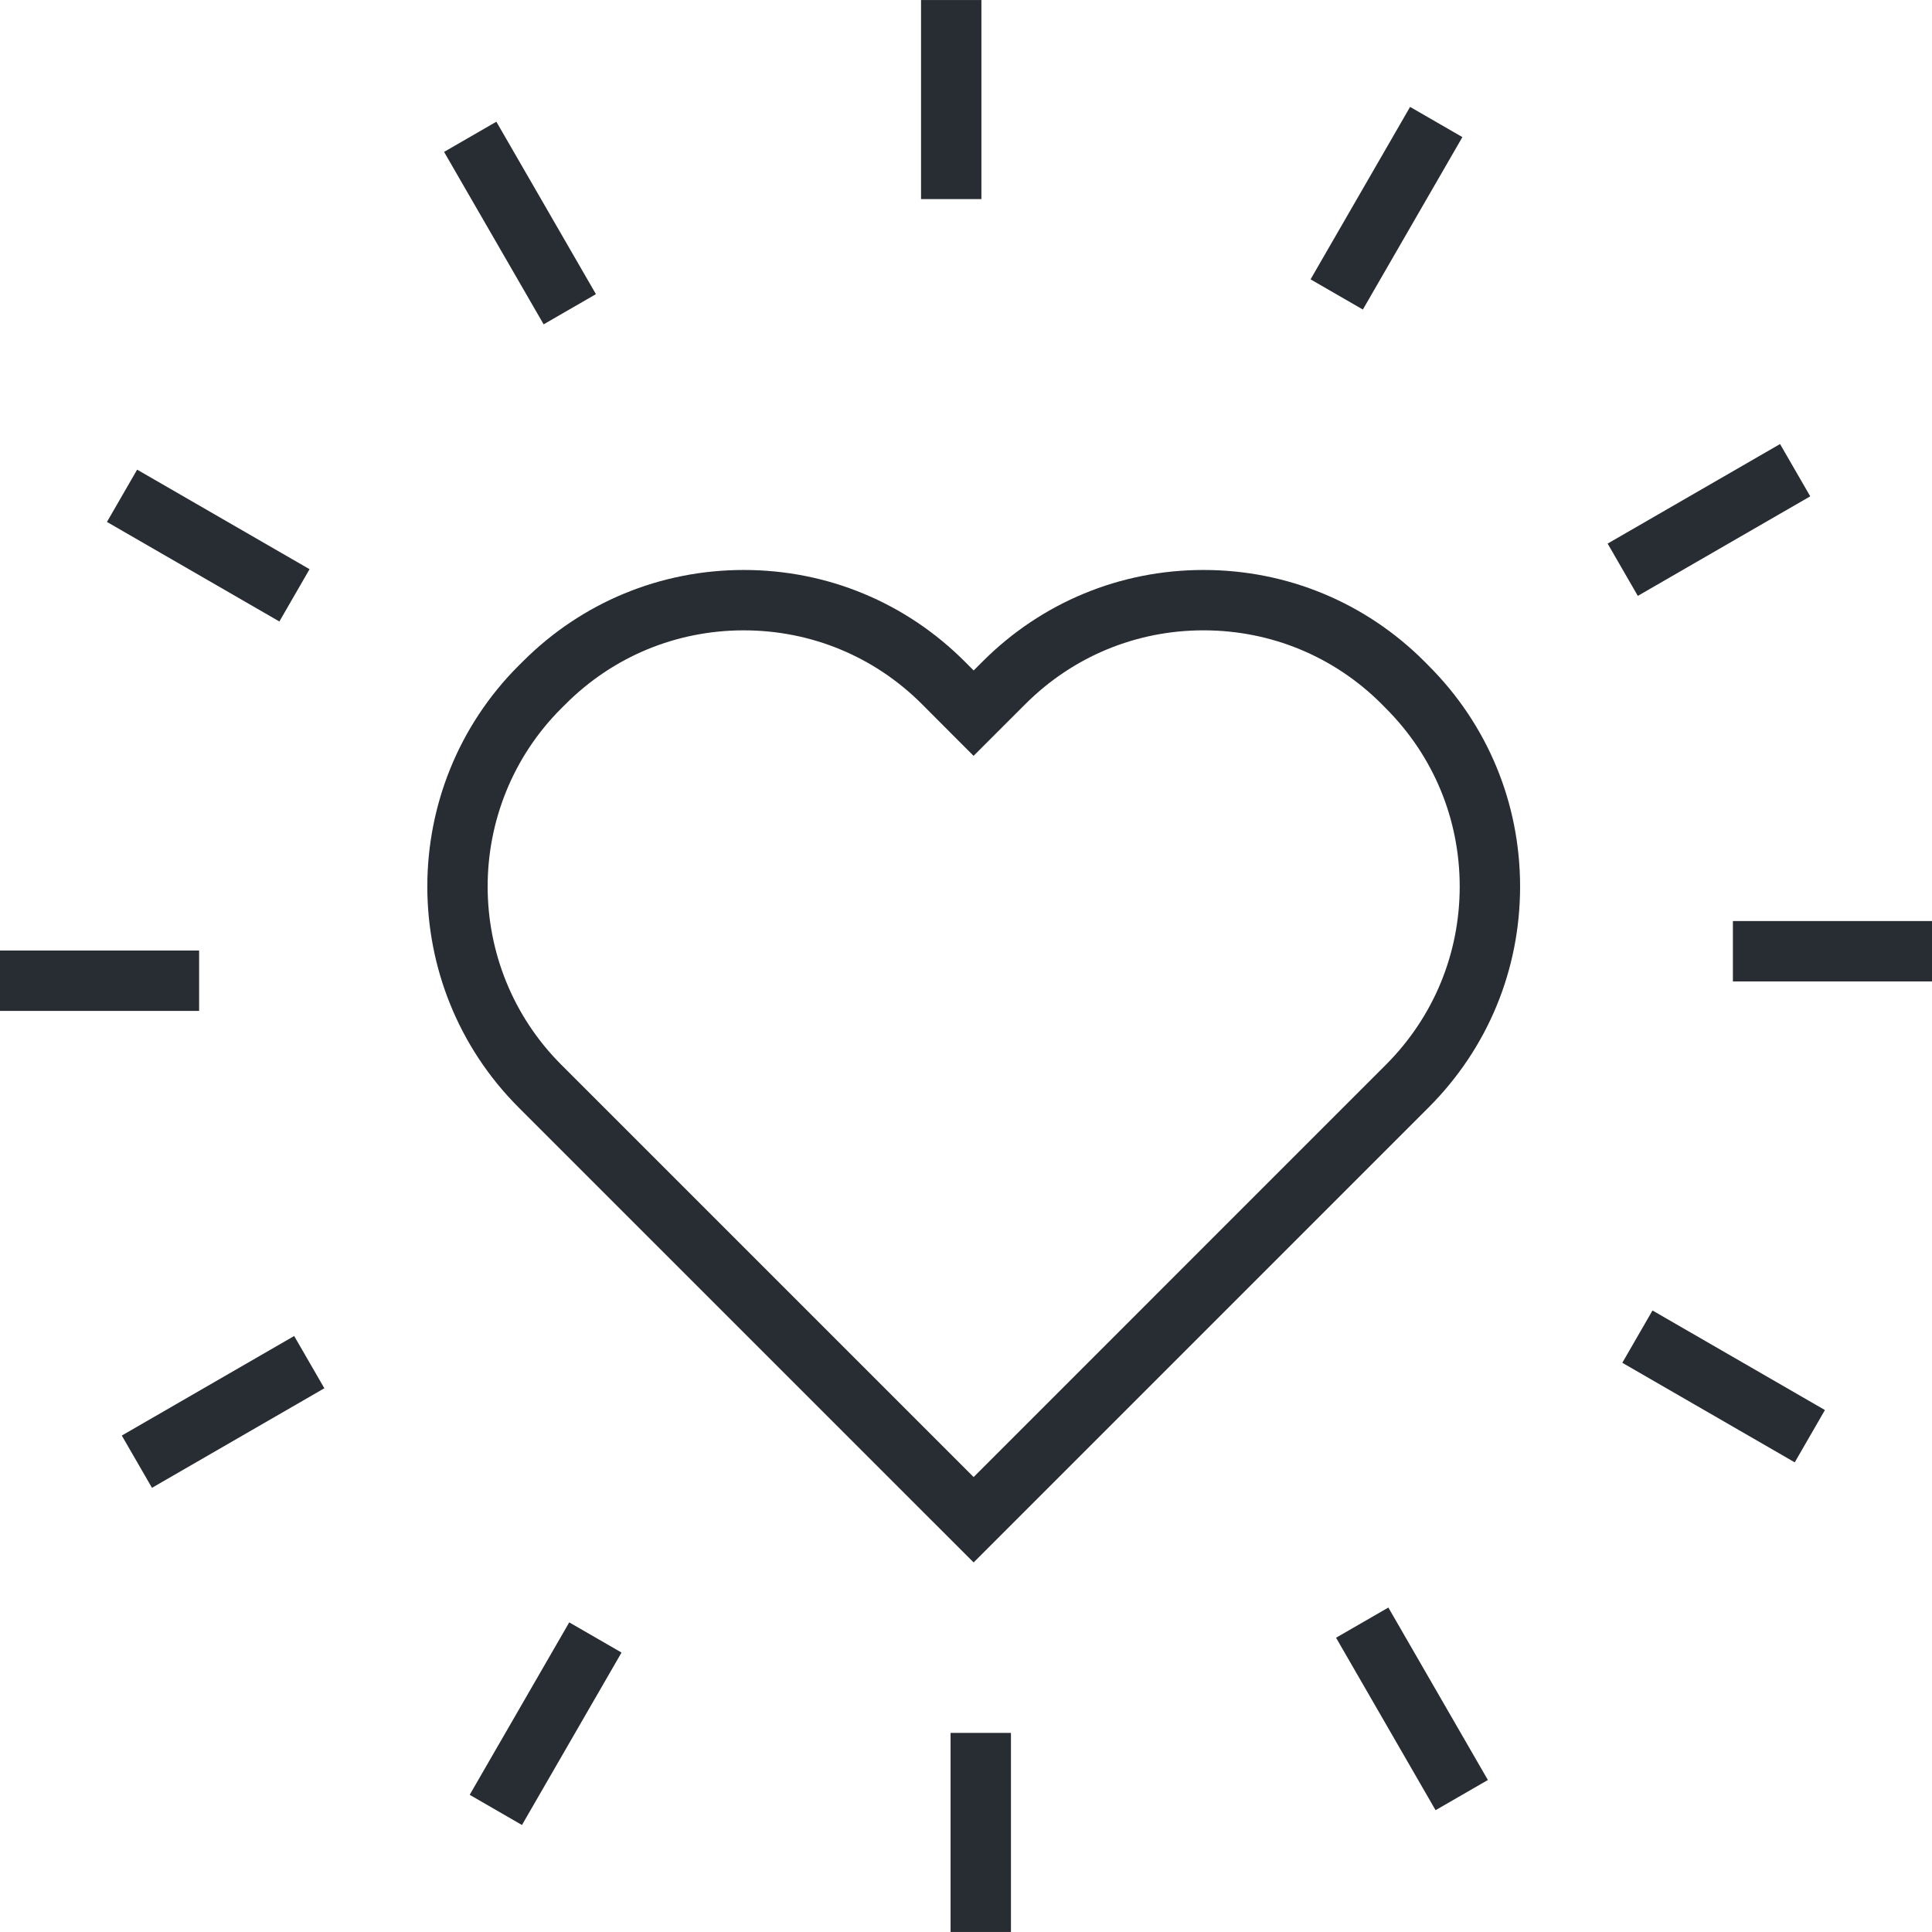
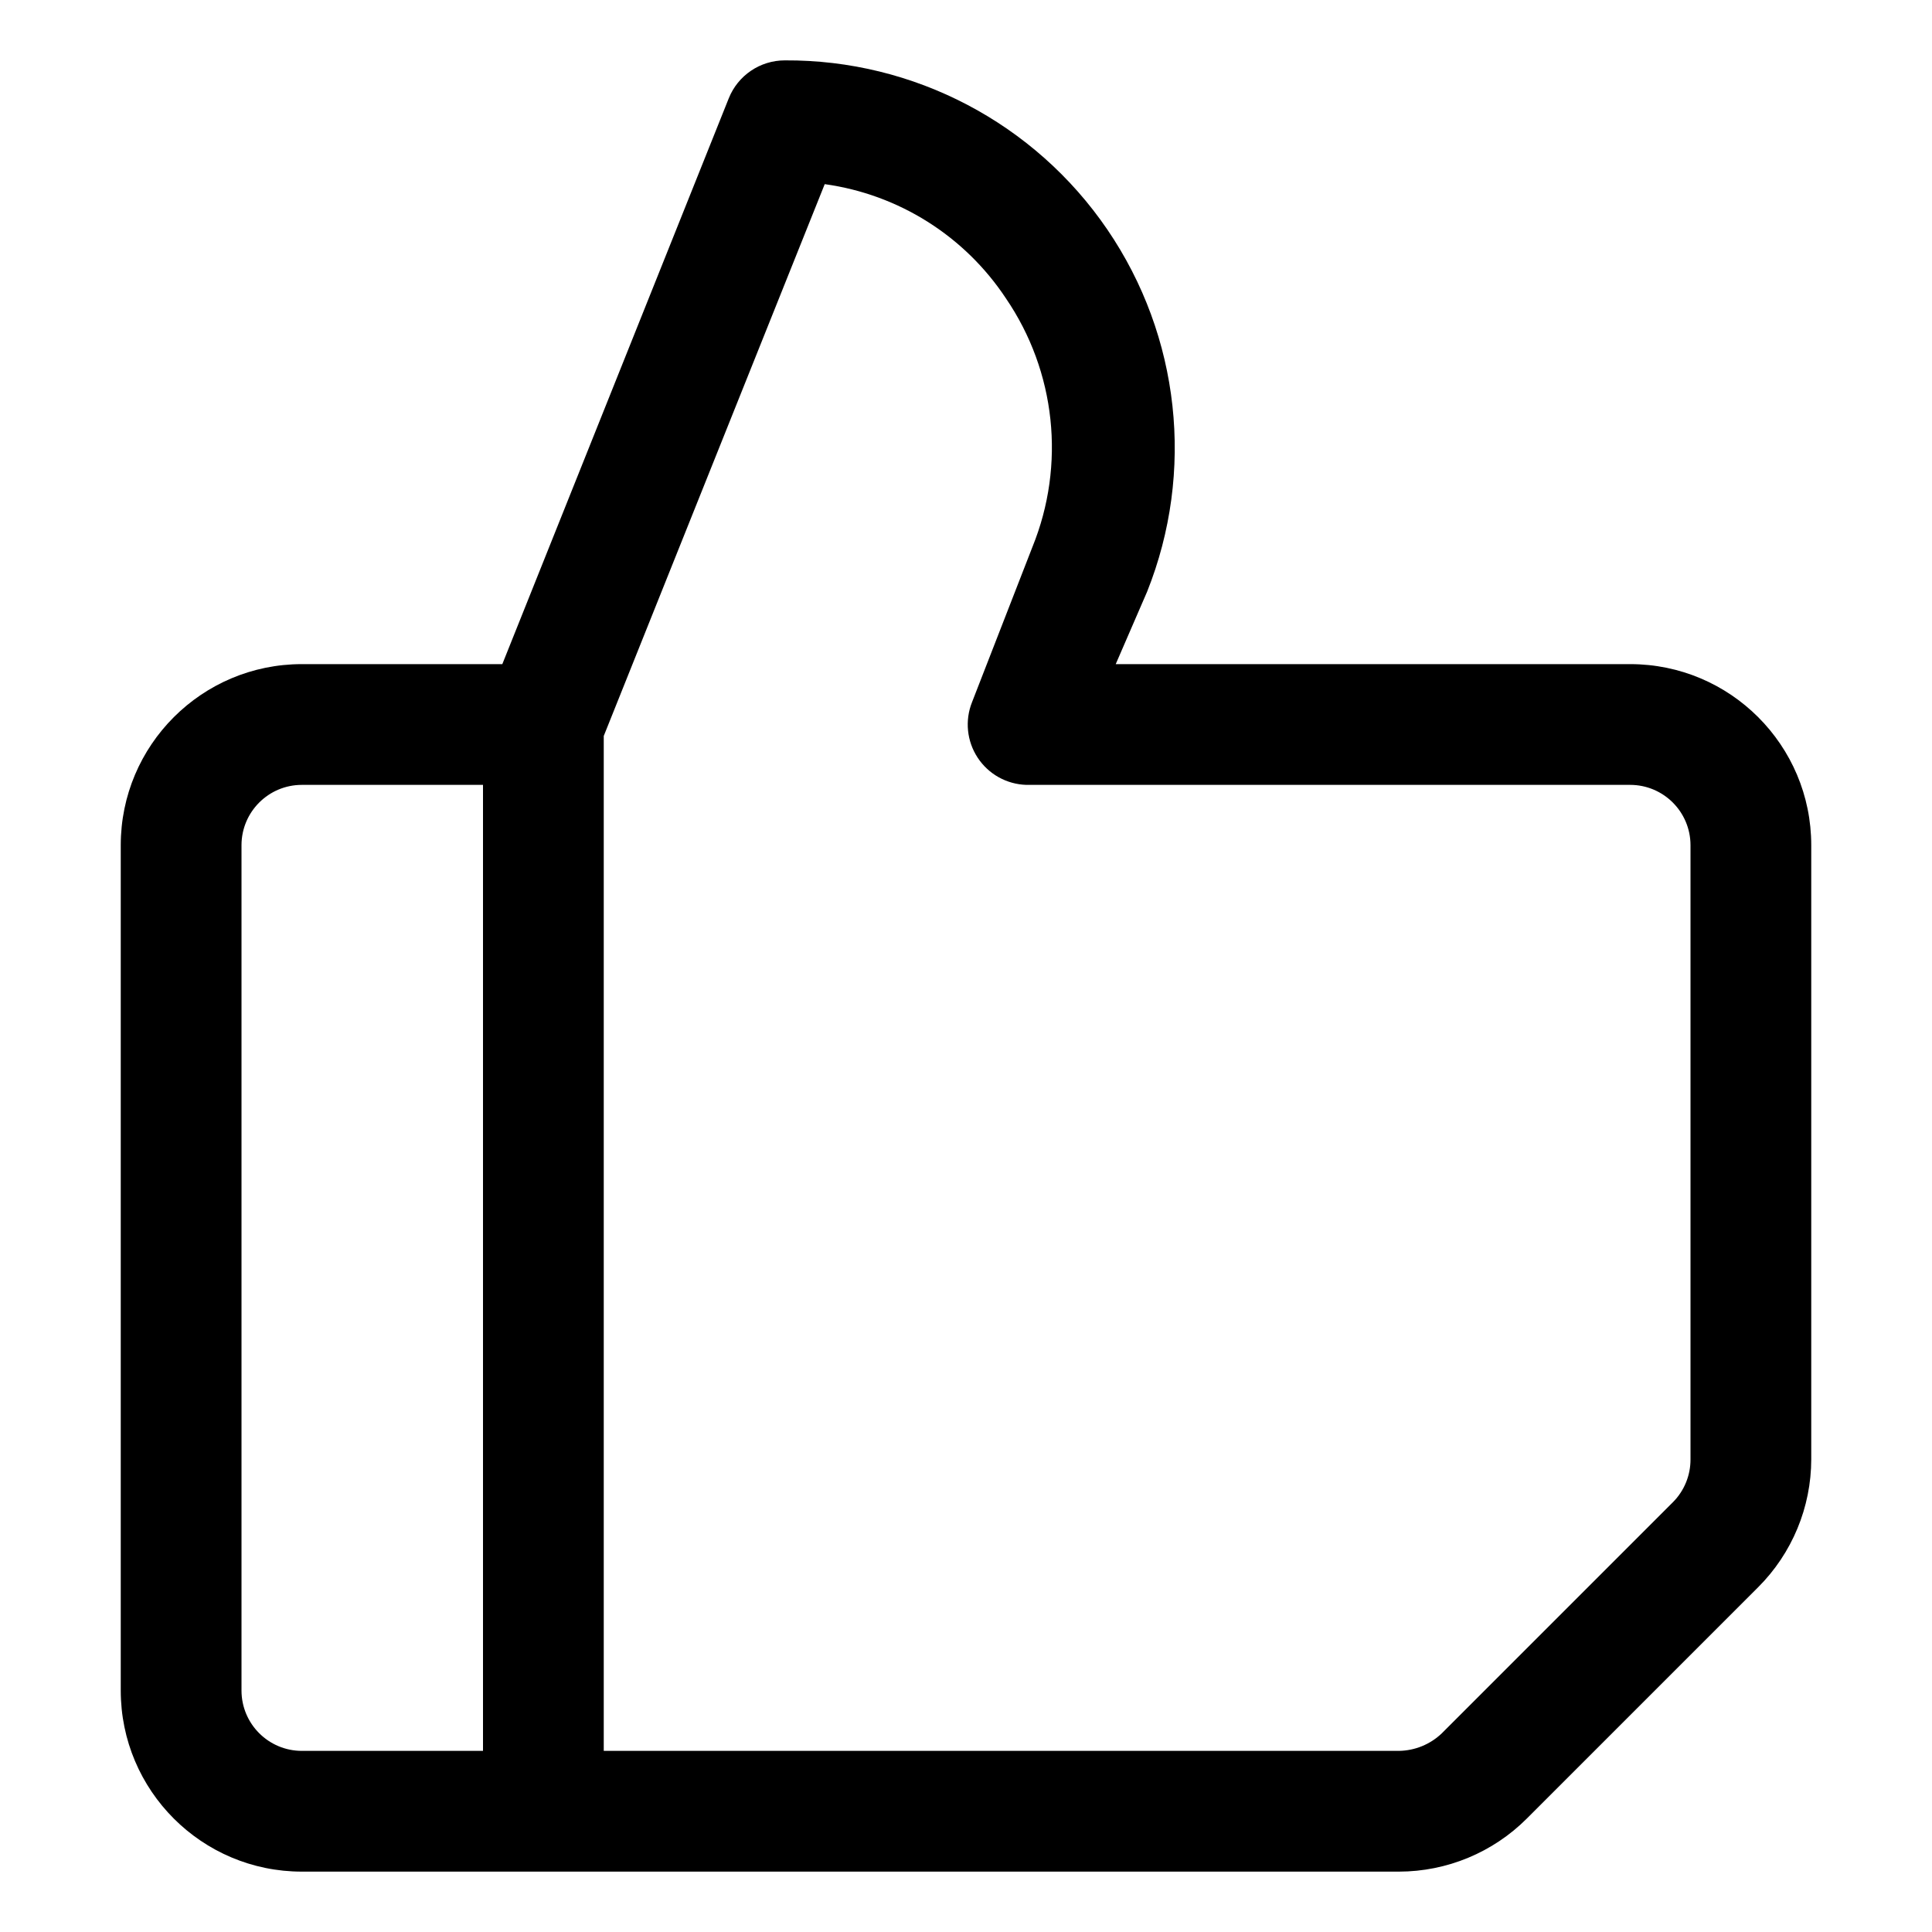
- <svg xmlns="http://www.w3.org/2000/svg" version="1.1" id="Layer_1" x="0px" y="0px" width="128px" height="128px" viewBox="0 0 128 128" enable-background="new 0 0 128 128" xml:space="preserve">
-   <g>
-     <g>
-       <g>
-         <path fill="#282D33" d="M64.505,103.516L34.362,73.374c-8.068-8.071-8.068-21.203-0.001-29.274l0.283-0.28     c3.904-3.904,9.102-6.058,14.632-6.058s10.728,2.153,14.637,6.063l0.594,0.595l0.595-0.595c3.908-3.909,9.106-6.063,14.636-6.063     s10.727,2.153,14.636,6.063l0.281,0.285c3.901,3.899,6.055,9.098,6.055,14.627s-2.153,10.728-6.064,14.637L64.505,103.516z      M49.276,41.762c-4.461,0-8.655,1.736-11.808,4.891l-0.283,0.281c-6.503,6.506-6.503,17.101,0.005,23.611l27.314,27.314     l27.311-27.313c3.156-3.155,4.894-7.349,4.894-11.81c0-4.46-1.737-8.654-4.893-11.808l-0.281-0.286     c-3.145-3.145-7.338-4.881-11.798-4.881c-4.461,0-8.654,1.736-11.808,4.891l-3.427,3.425l-3.419-3.426     C57.931,43.499,53.737,41.762,49.276,41.762z" />
-       </g>
-     </g>
-     <g>
-       <g>
-         <rect x="61.021" y="0.002" fill="#282D33" width="4" height="13.189" />
-       </g>
-       <g>
-         <rect x="27.855" y="12.775" transform="matrix(0.5001 0.866 -0.866 0.5001 30.0176 -22.4476)" fill="#282D33" width="13.192" height="4" />
-       </g>
-       <g>
-         <rect x="7.202" y="34.146" transform="matrix(0.866 0.5 -0.5 0.866 19.9219 -2.0562)" fill="#282D33" width="13.191" height="4" />
-       </g>
-       <g>
-         <rect y="62.975" fill="#282D33" width="13.192" height="4" />
-       </g>
-       <g>
-         <rect x="12.776" y="86.952" transform="matrix(0.5001 0.8659 -0.8659 0.5001 88.3918 33.9659)" fill="#282D33" width="3.999" height="13.189" />
-       </g>
-       <g>
-         <rect x="34.145" y="107.604" transform="matrix(0.866 0.5 -0.5 0.866 61.9465 -2.7715)" fill="#282D33" width="4" height="13.193" />
-       </g>
-       <g>
-         <rect x="62.978" y="114.809" fill="#282D33" width="4" height="13.189" />
-       </g>
-       <g>
-         <rect x="86.951" y="111.222" transform="matrix(0.4998 0.8661 -0.8661 0.4998 144.8536 -24.3928)" fill="#282D33" width="13.192" height="4.001" />
-       </g>
-       <g>
-         <rect x="107.605" y="89.854" transform="matrix(0.866 0.5 -0.5 0.866 61.2235 -44.7928)" fill="#282D33" width="13.192" height="4.001" />
-       </g>
-       <g>
-         <rect x="114.809" y="61.022" fill="#282D33" width="13.191" height="4" />
-       </g>
-       <g>
-         <rect x="111.224" y="27.855" transform="matrix(0.5 0.866 -0.866 0.5 86.4436 -80.8284)" fill="#282D33" width="4" height="13.191" />
-       </g>
-       <g>
-         <rect x="89.854" y="7.201" transform="matrix(0.8661 0.4999 -0.4999 0.8661 19.1992 -44.0721)" fill="#282D33" width="4.001" height="13.191" />
-       </g>
-     </g>
+ <svg xmlns="http://www.w3.org/2000/svg" viewBox="0 0 32 32">
+   <g id="thumb_up_android_app_aplication_phone" data-name="thumb up android app aplication phone">
+     <path d="M27,11H18.48L19,9.8A6.42,6.42,0,0,0,13,1a1,1,0,0,0-.93.63L8.32,11H5a3,3,0,0,0-3,3V28a3,3,0,0,0,3,3H23.17a3,3,0,0,0,2.12-.88l3.83-3.83A3,3,0,0,0,30,24.17V14A3,3,0,0,0,27,11ZM4,28V14a1,1,0,0,1,1-1H8V29H5A1,1,0,0,1,4,28Zm24-3.83a1,1,0,0,1-.29.71l-3.83,3.83a1.05,1.05,0,0,1-.71.29H10V12.19l3.66-9.14a4.31,4.31,0,0,1,3,1.89,4.38,4.38,0,0,1,.44,4.12l-1,2.57A1,1,0,0,0,17,13H27a1,1,0,0,1,1,1Z" />
  </g>
</svg>
